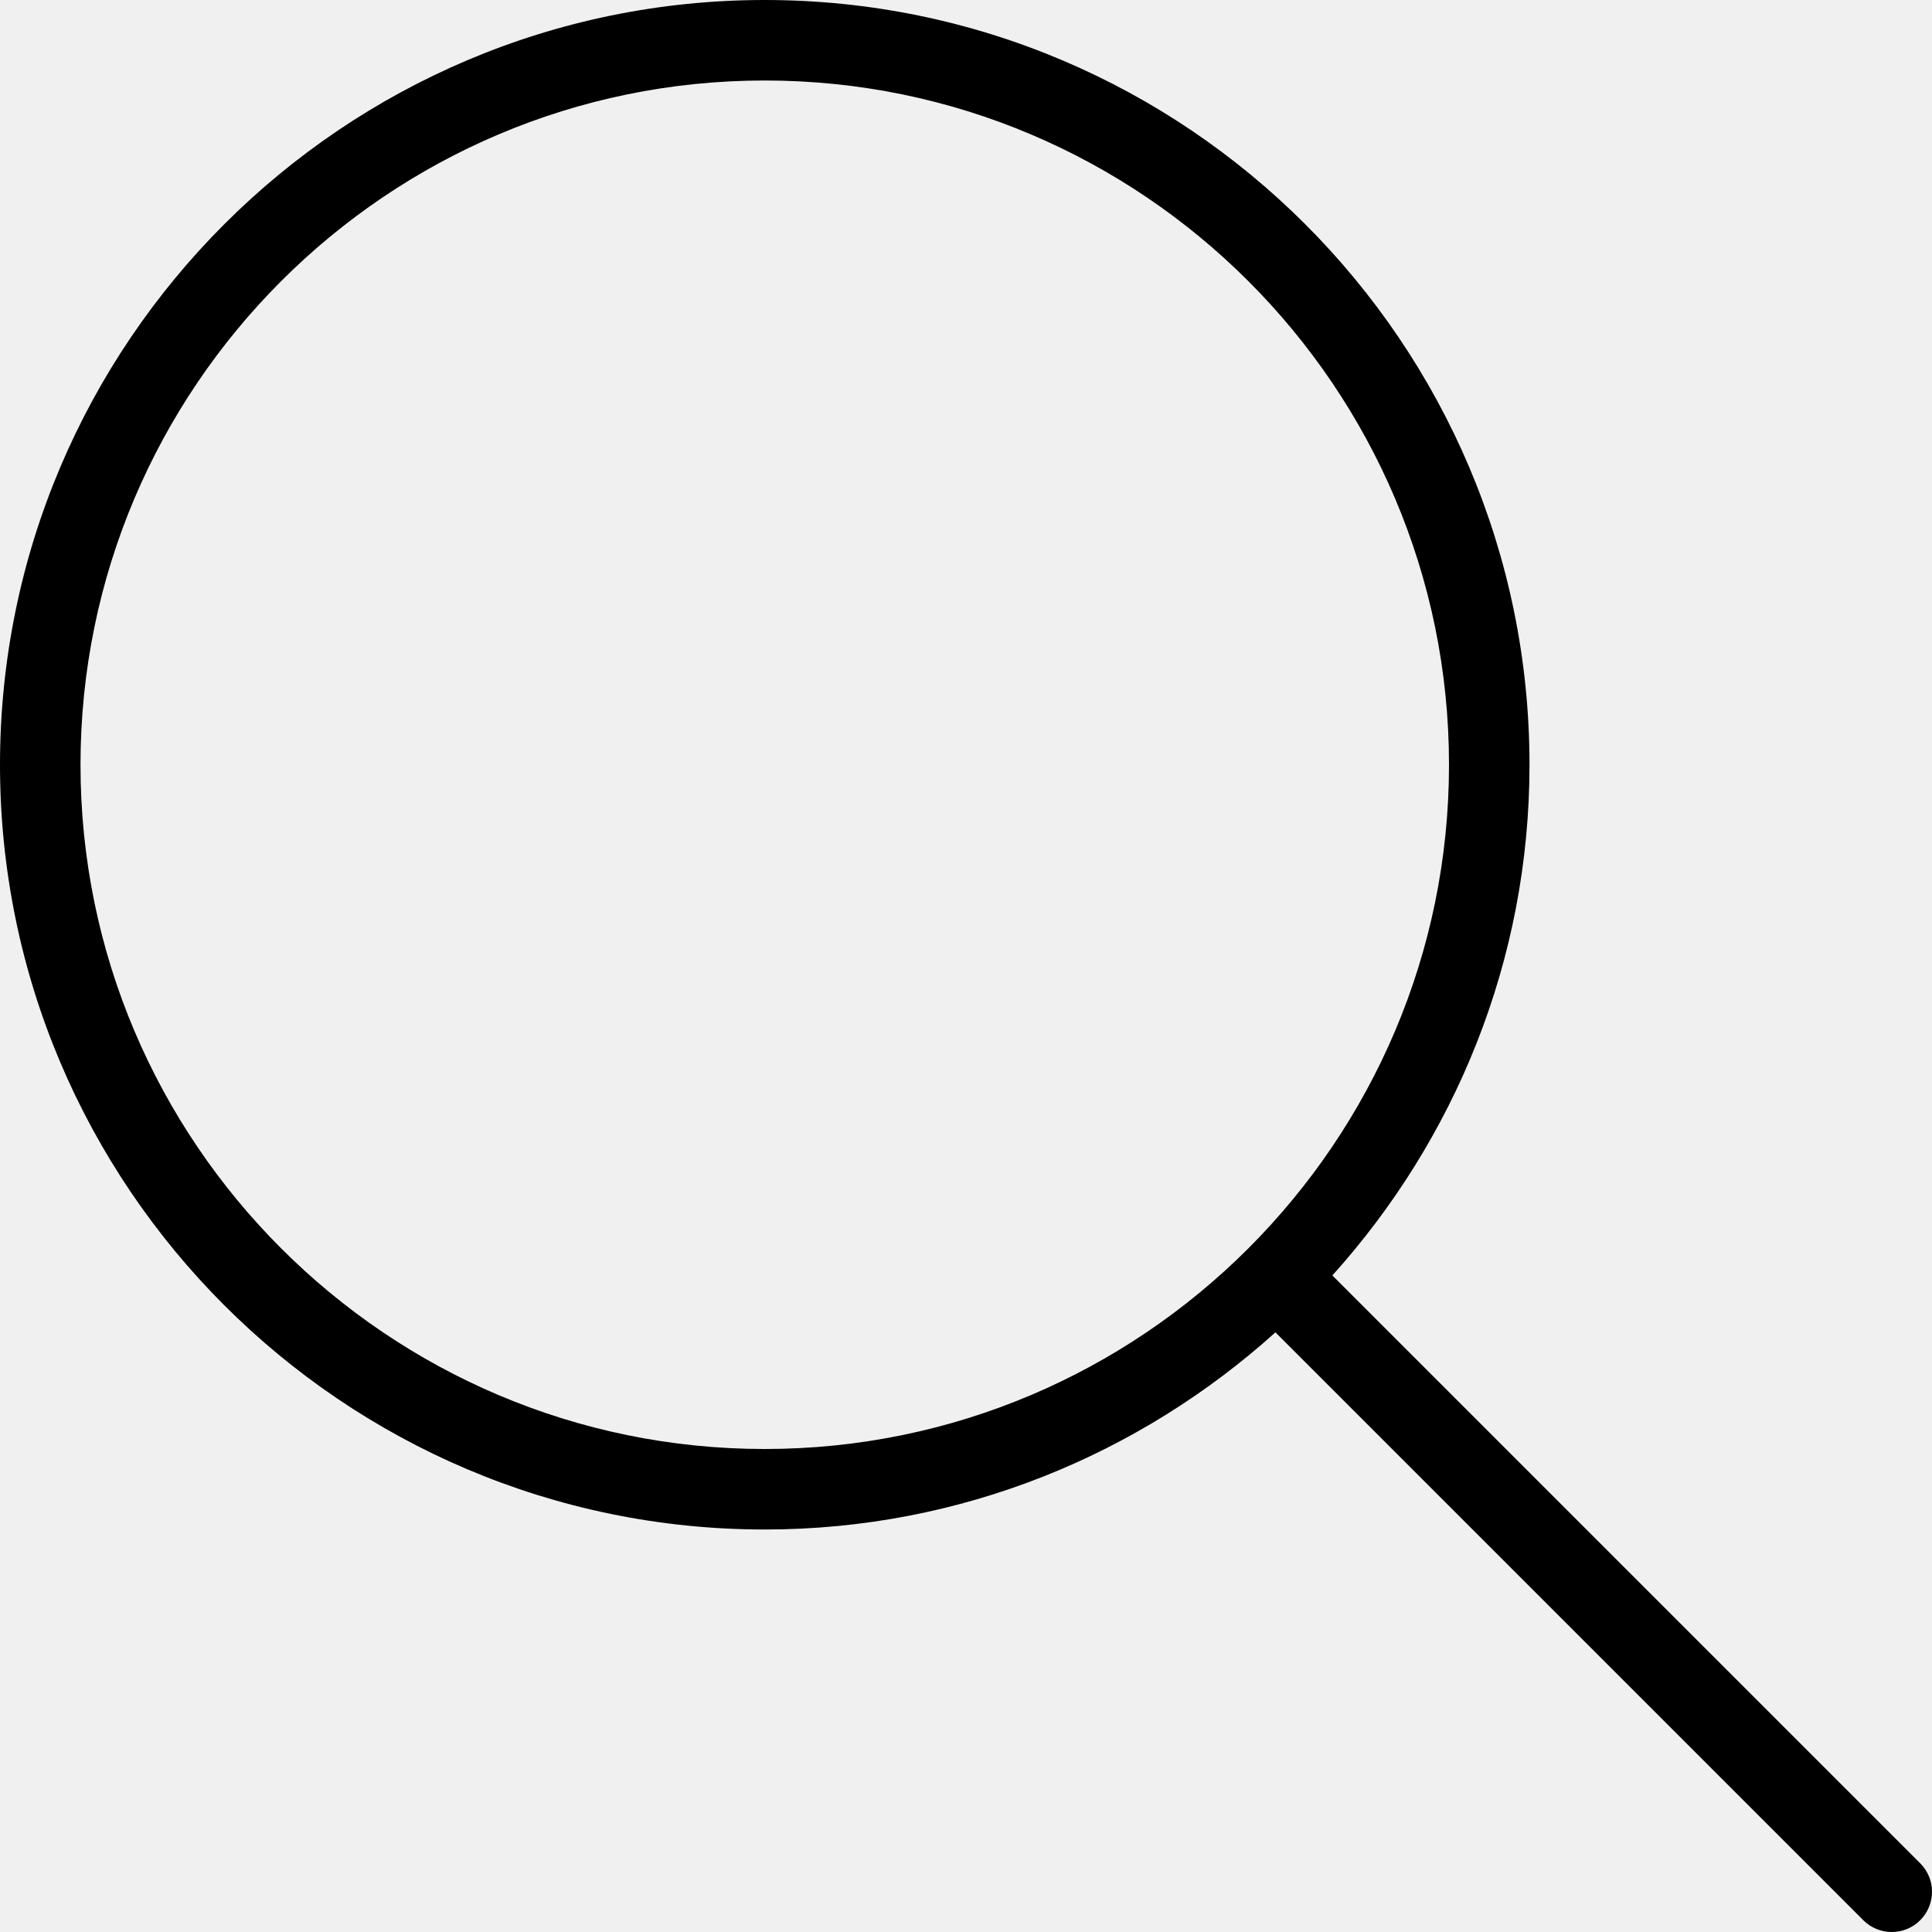
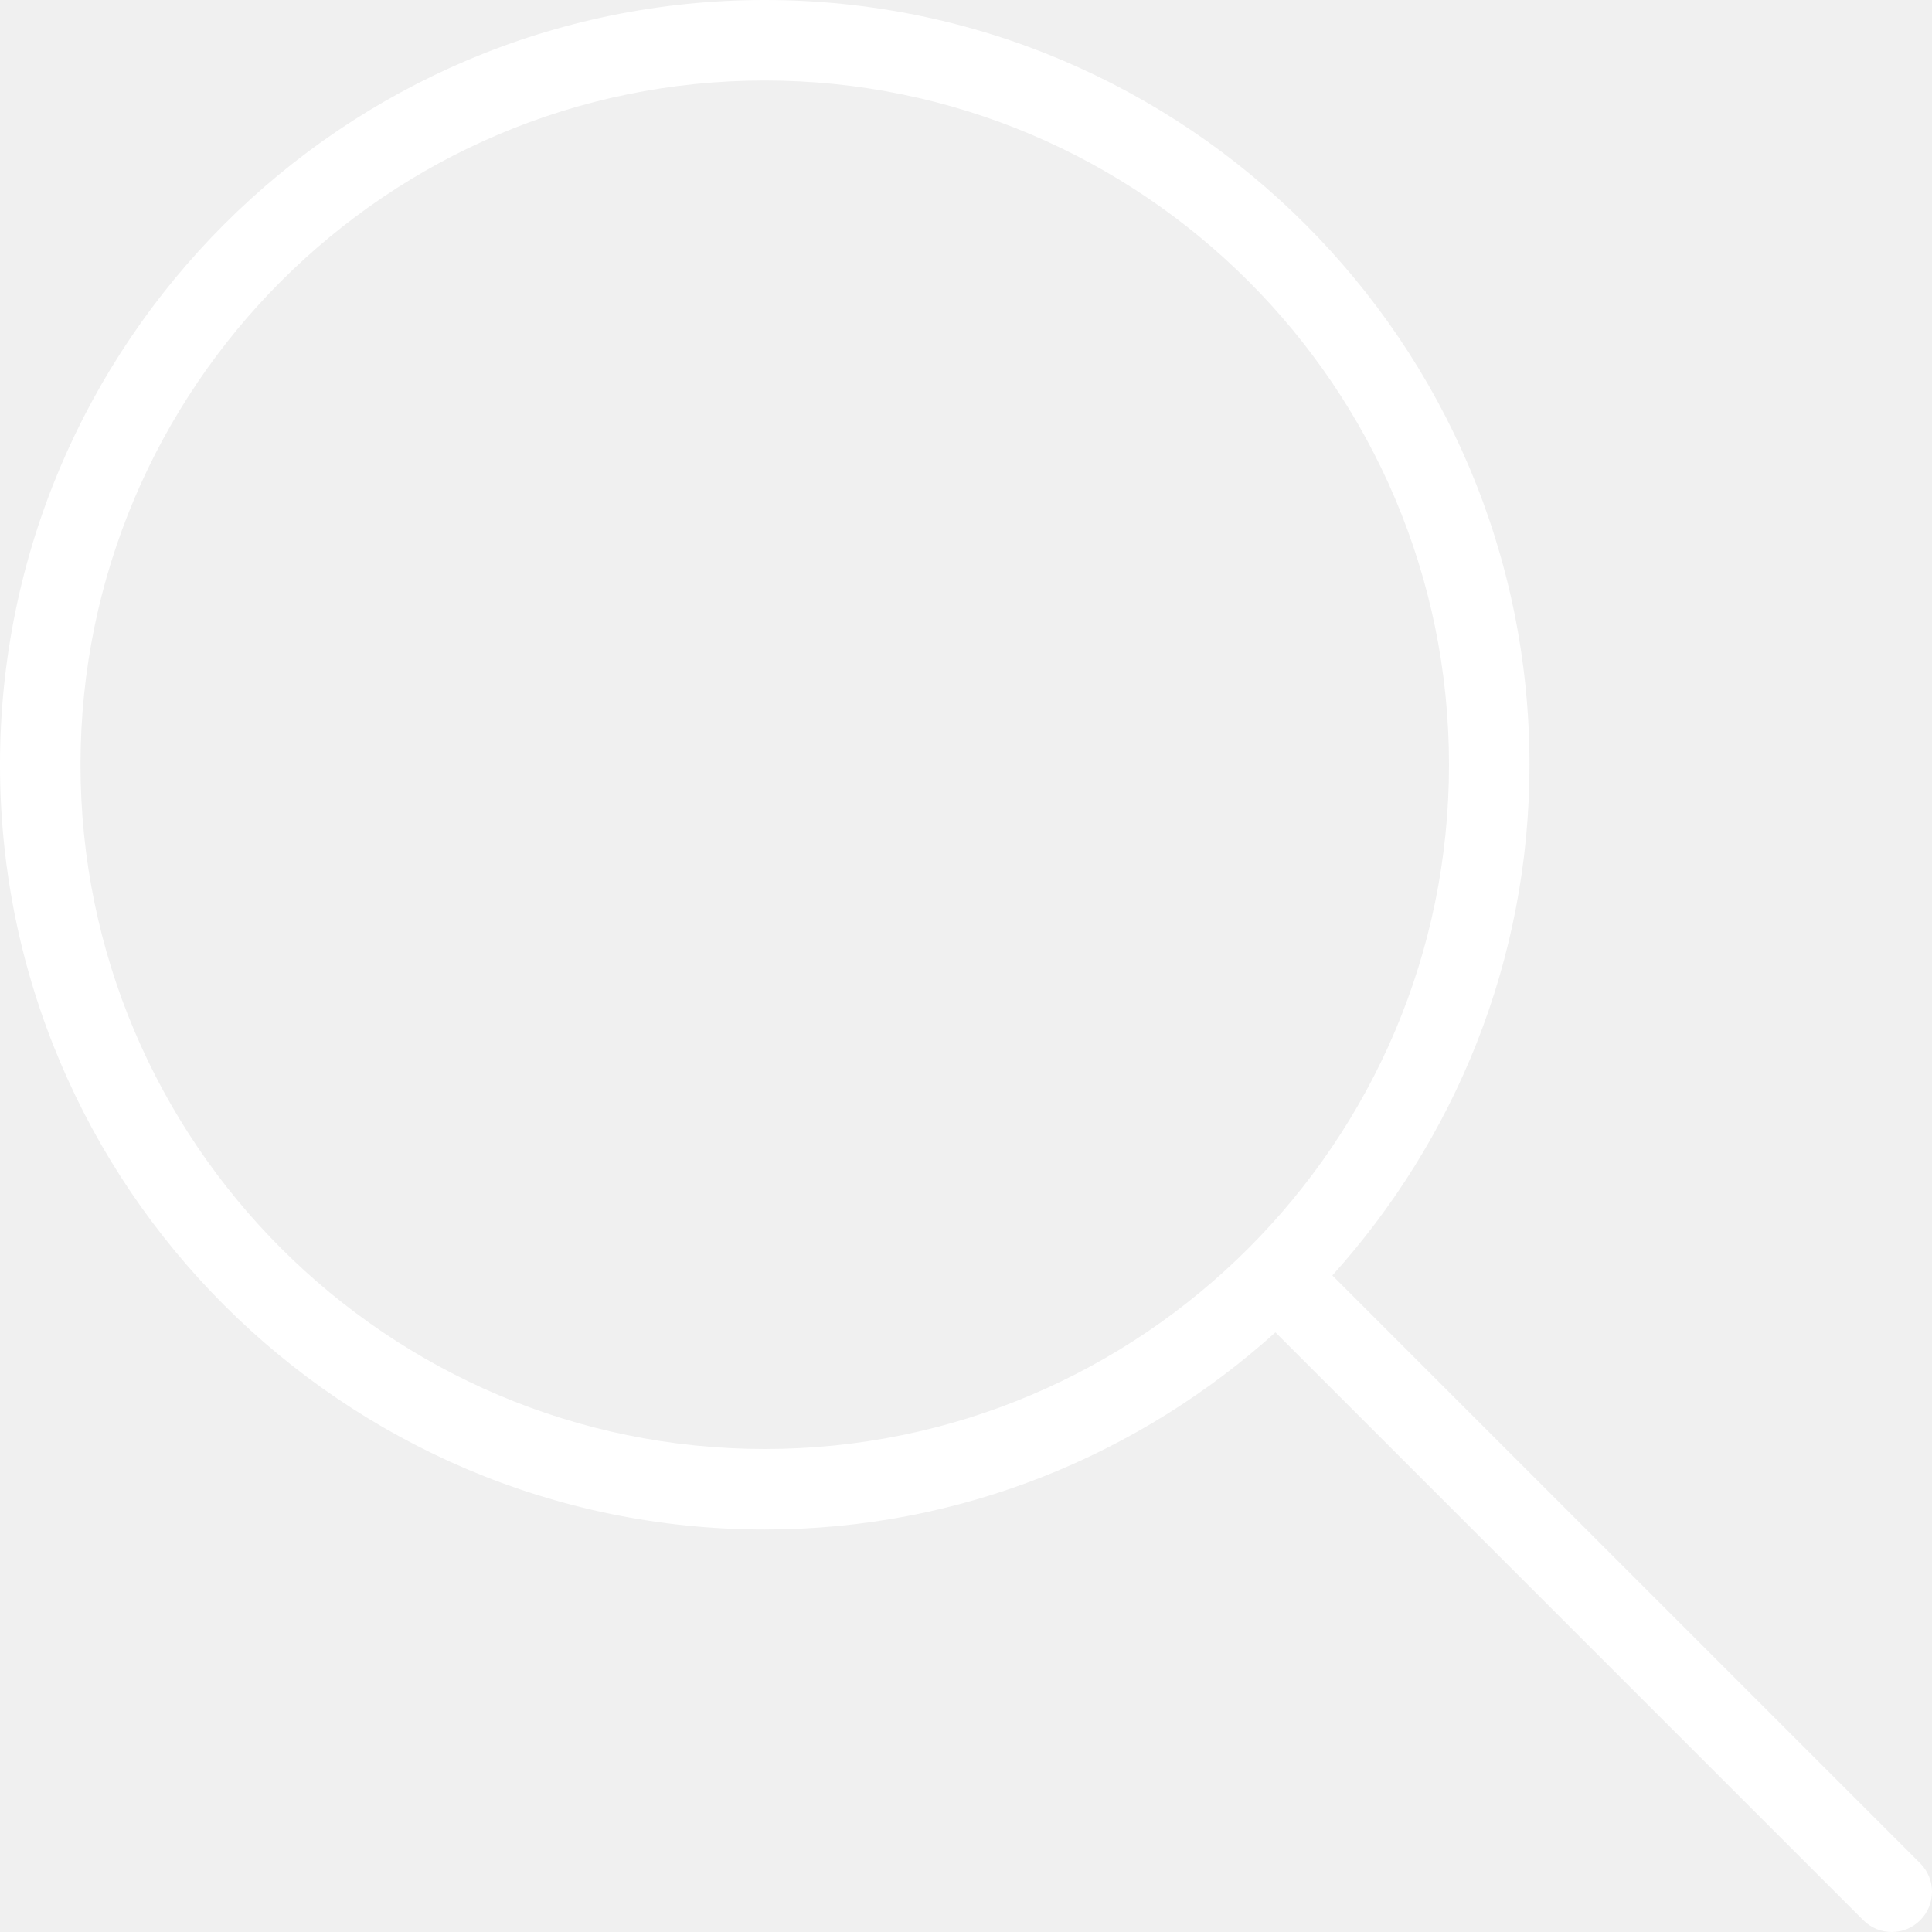
- <svg xmlns="http://www.w3.org/2000/svg" version="1.1" id="Layer_1" x="0px" y="0px" viewBox="0 0 512 512" style="enable-background:new 0 0 512 512;" xml:space="preserve">
+ <svg xmlns="http://www.w3.org/2000/svg" version="1.1" id="Layer_1" fill="white" x="0px" y="0px" viewBox="0 0 512 512" style="enable-background:new 0 0 512 512;" xml:space="preserve">
  <g>
    <g>
      <path d="M508.875,493.792L353.089,338.005c32.358-35.927,52.245-83.296,52.245-135.339C405.333,90.917,314.417,0,202.667,0    S0,90.917,0,202.667s90.917,202.667,202.667,202.667c52.043,0,99.411-19.887,135.339-52.245l155.786,155.786    c2.083,2.083,4.813,3.125,7.542,3.125c2.729,0,5.458-1.042,7.542-3.125C513.042,504.708,513.042,497.958,508.875,493.792z     M202.667,384c-99.979,0-181.333-81.344-181.333-181.333S102.688,21.333,202.667,21.333S384,102.677,384,202.667    S302.646,384,202.667,384z" />
    </g>
  </g>
  <g>
</g>
  <g>
</g>
  <g>
</g>
  <g>
</g>
  <g>
</g>
  <g>
</g>
  <g>
</g>
  <g>
</g>
  <g>
</g>
  <g>
</g>
  <g>
</g>
  <g>
</g>
  <g>
</g>
  <g>
</g>
  <g>
</g>
</svg>
